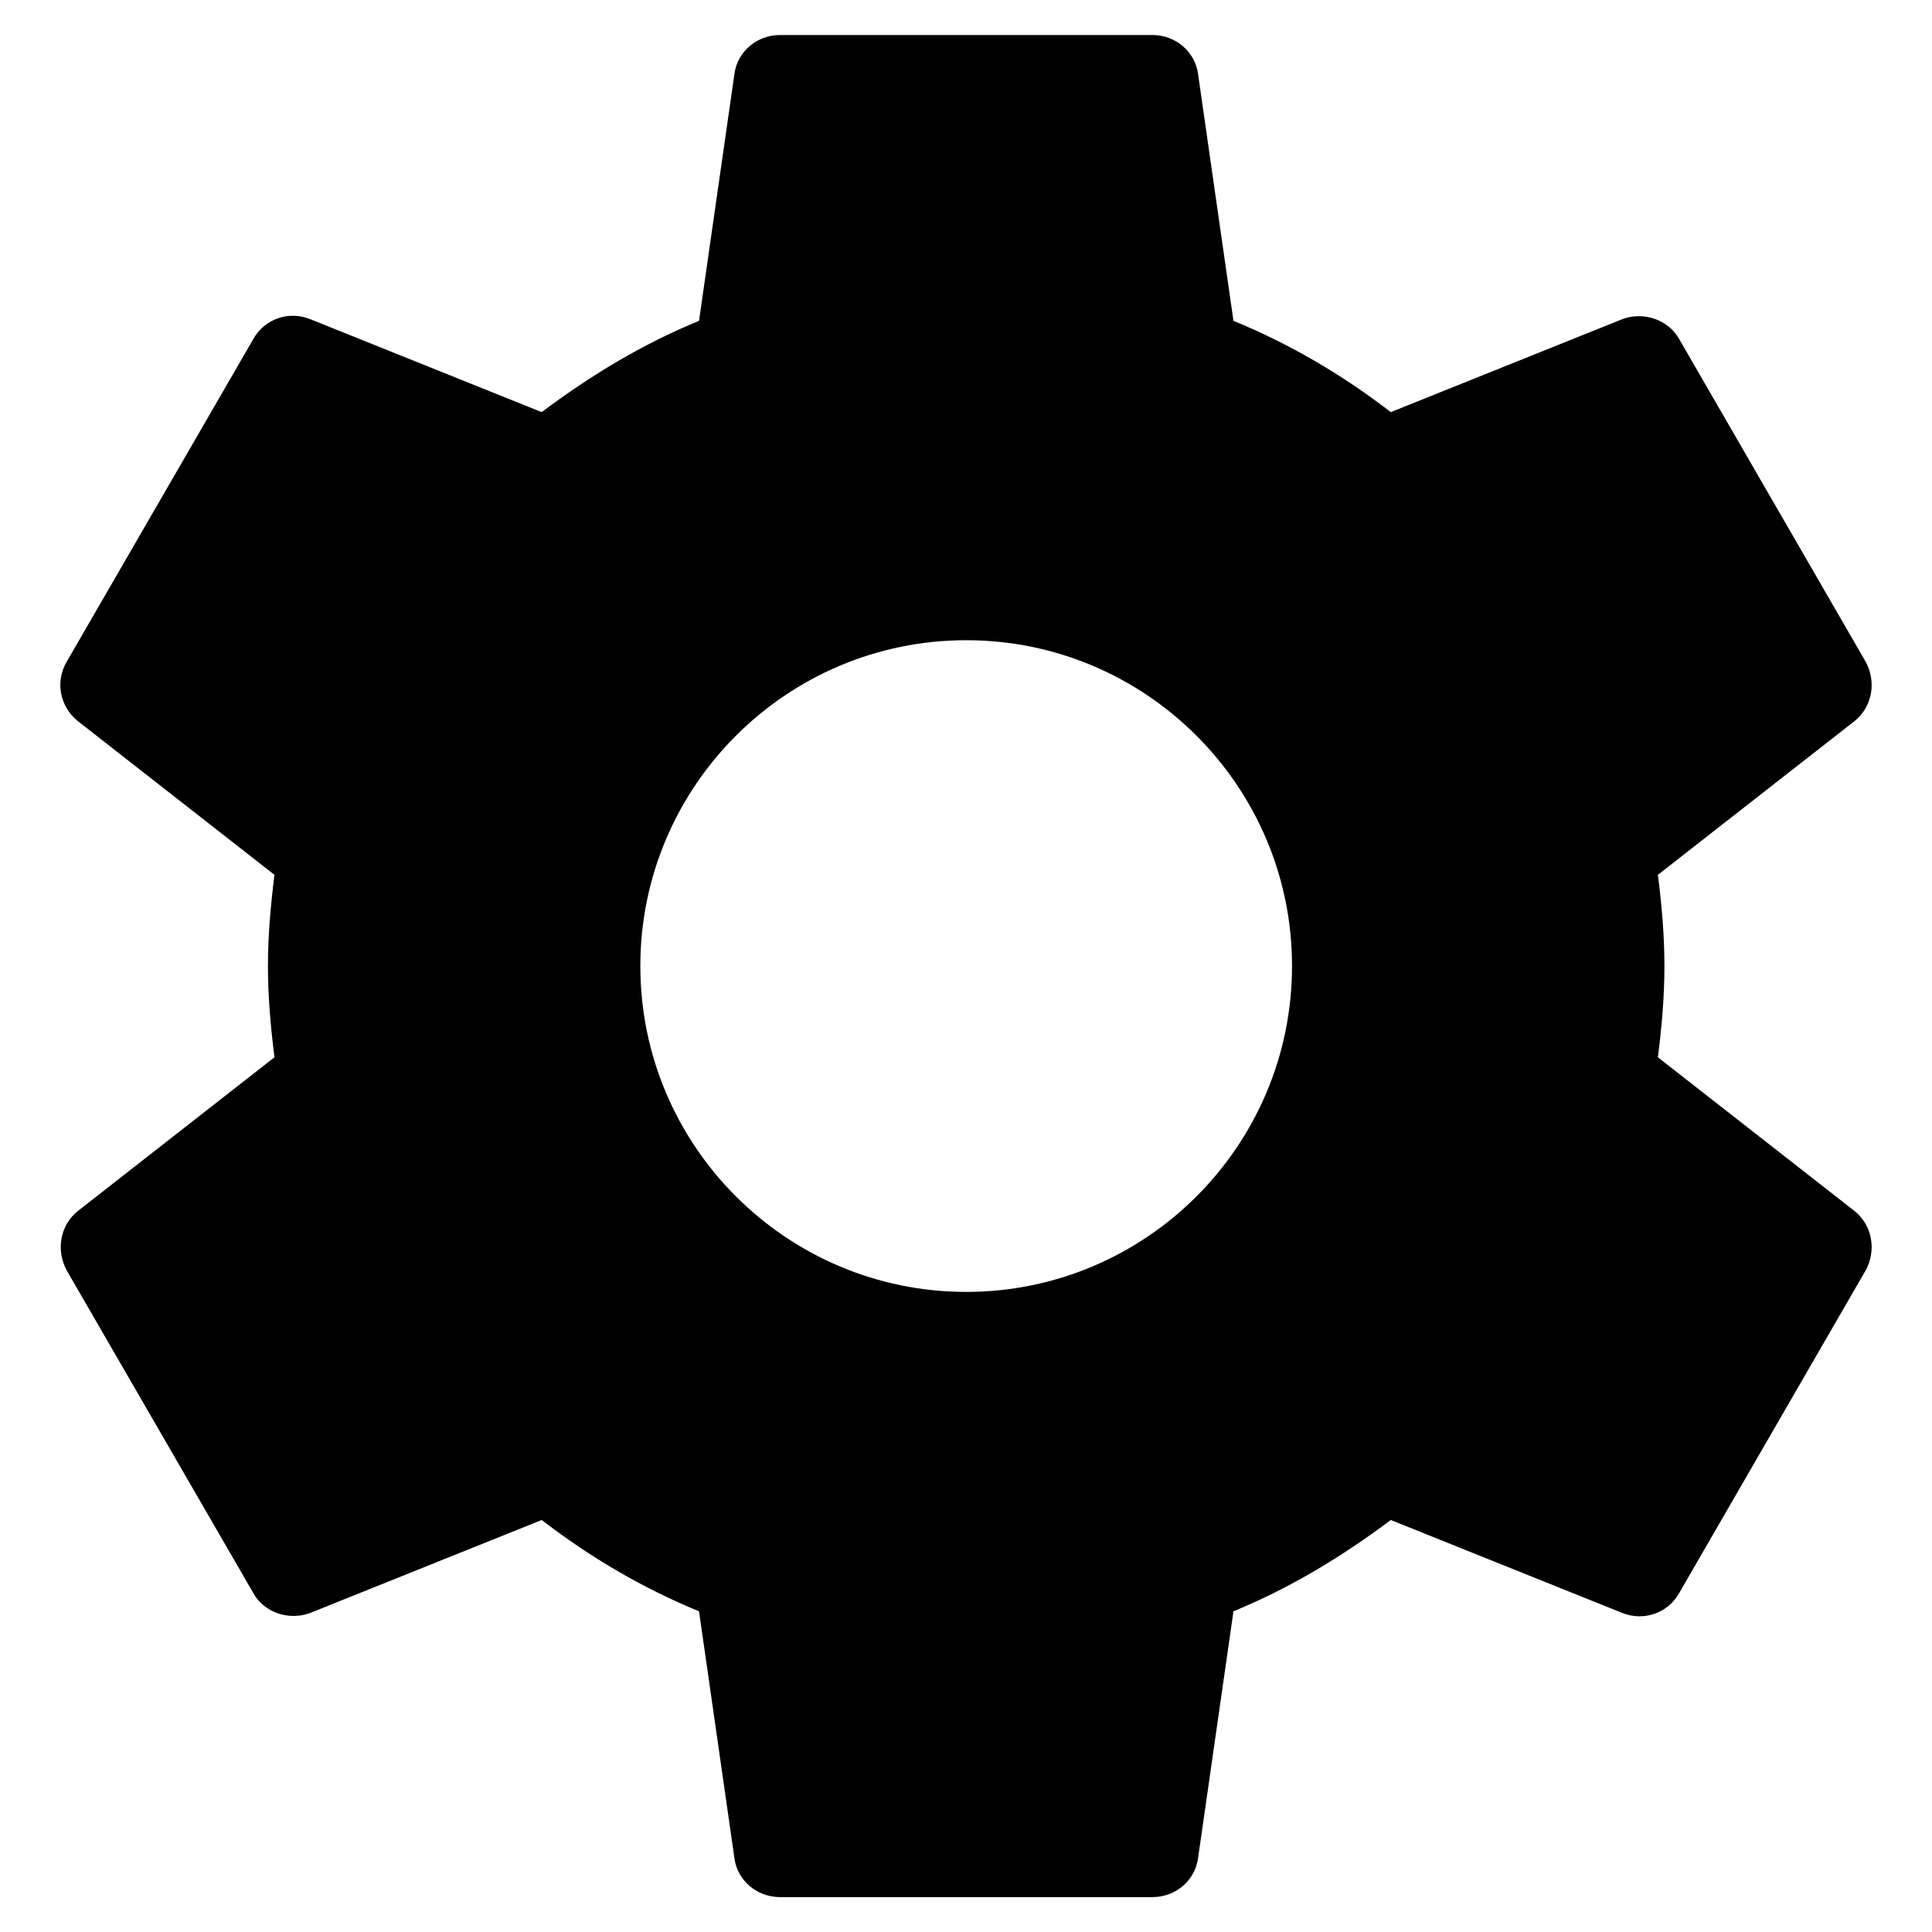
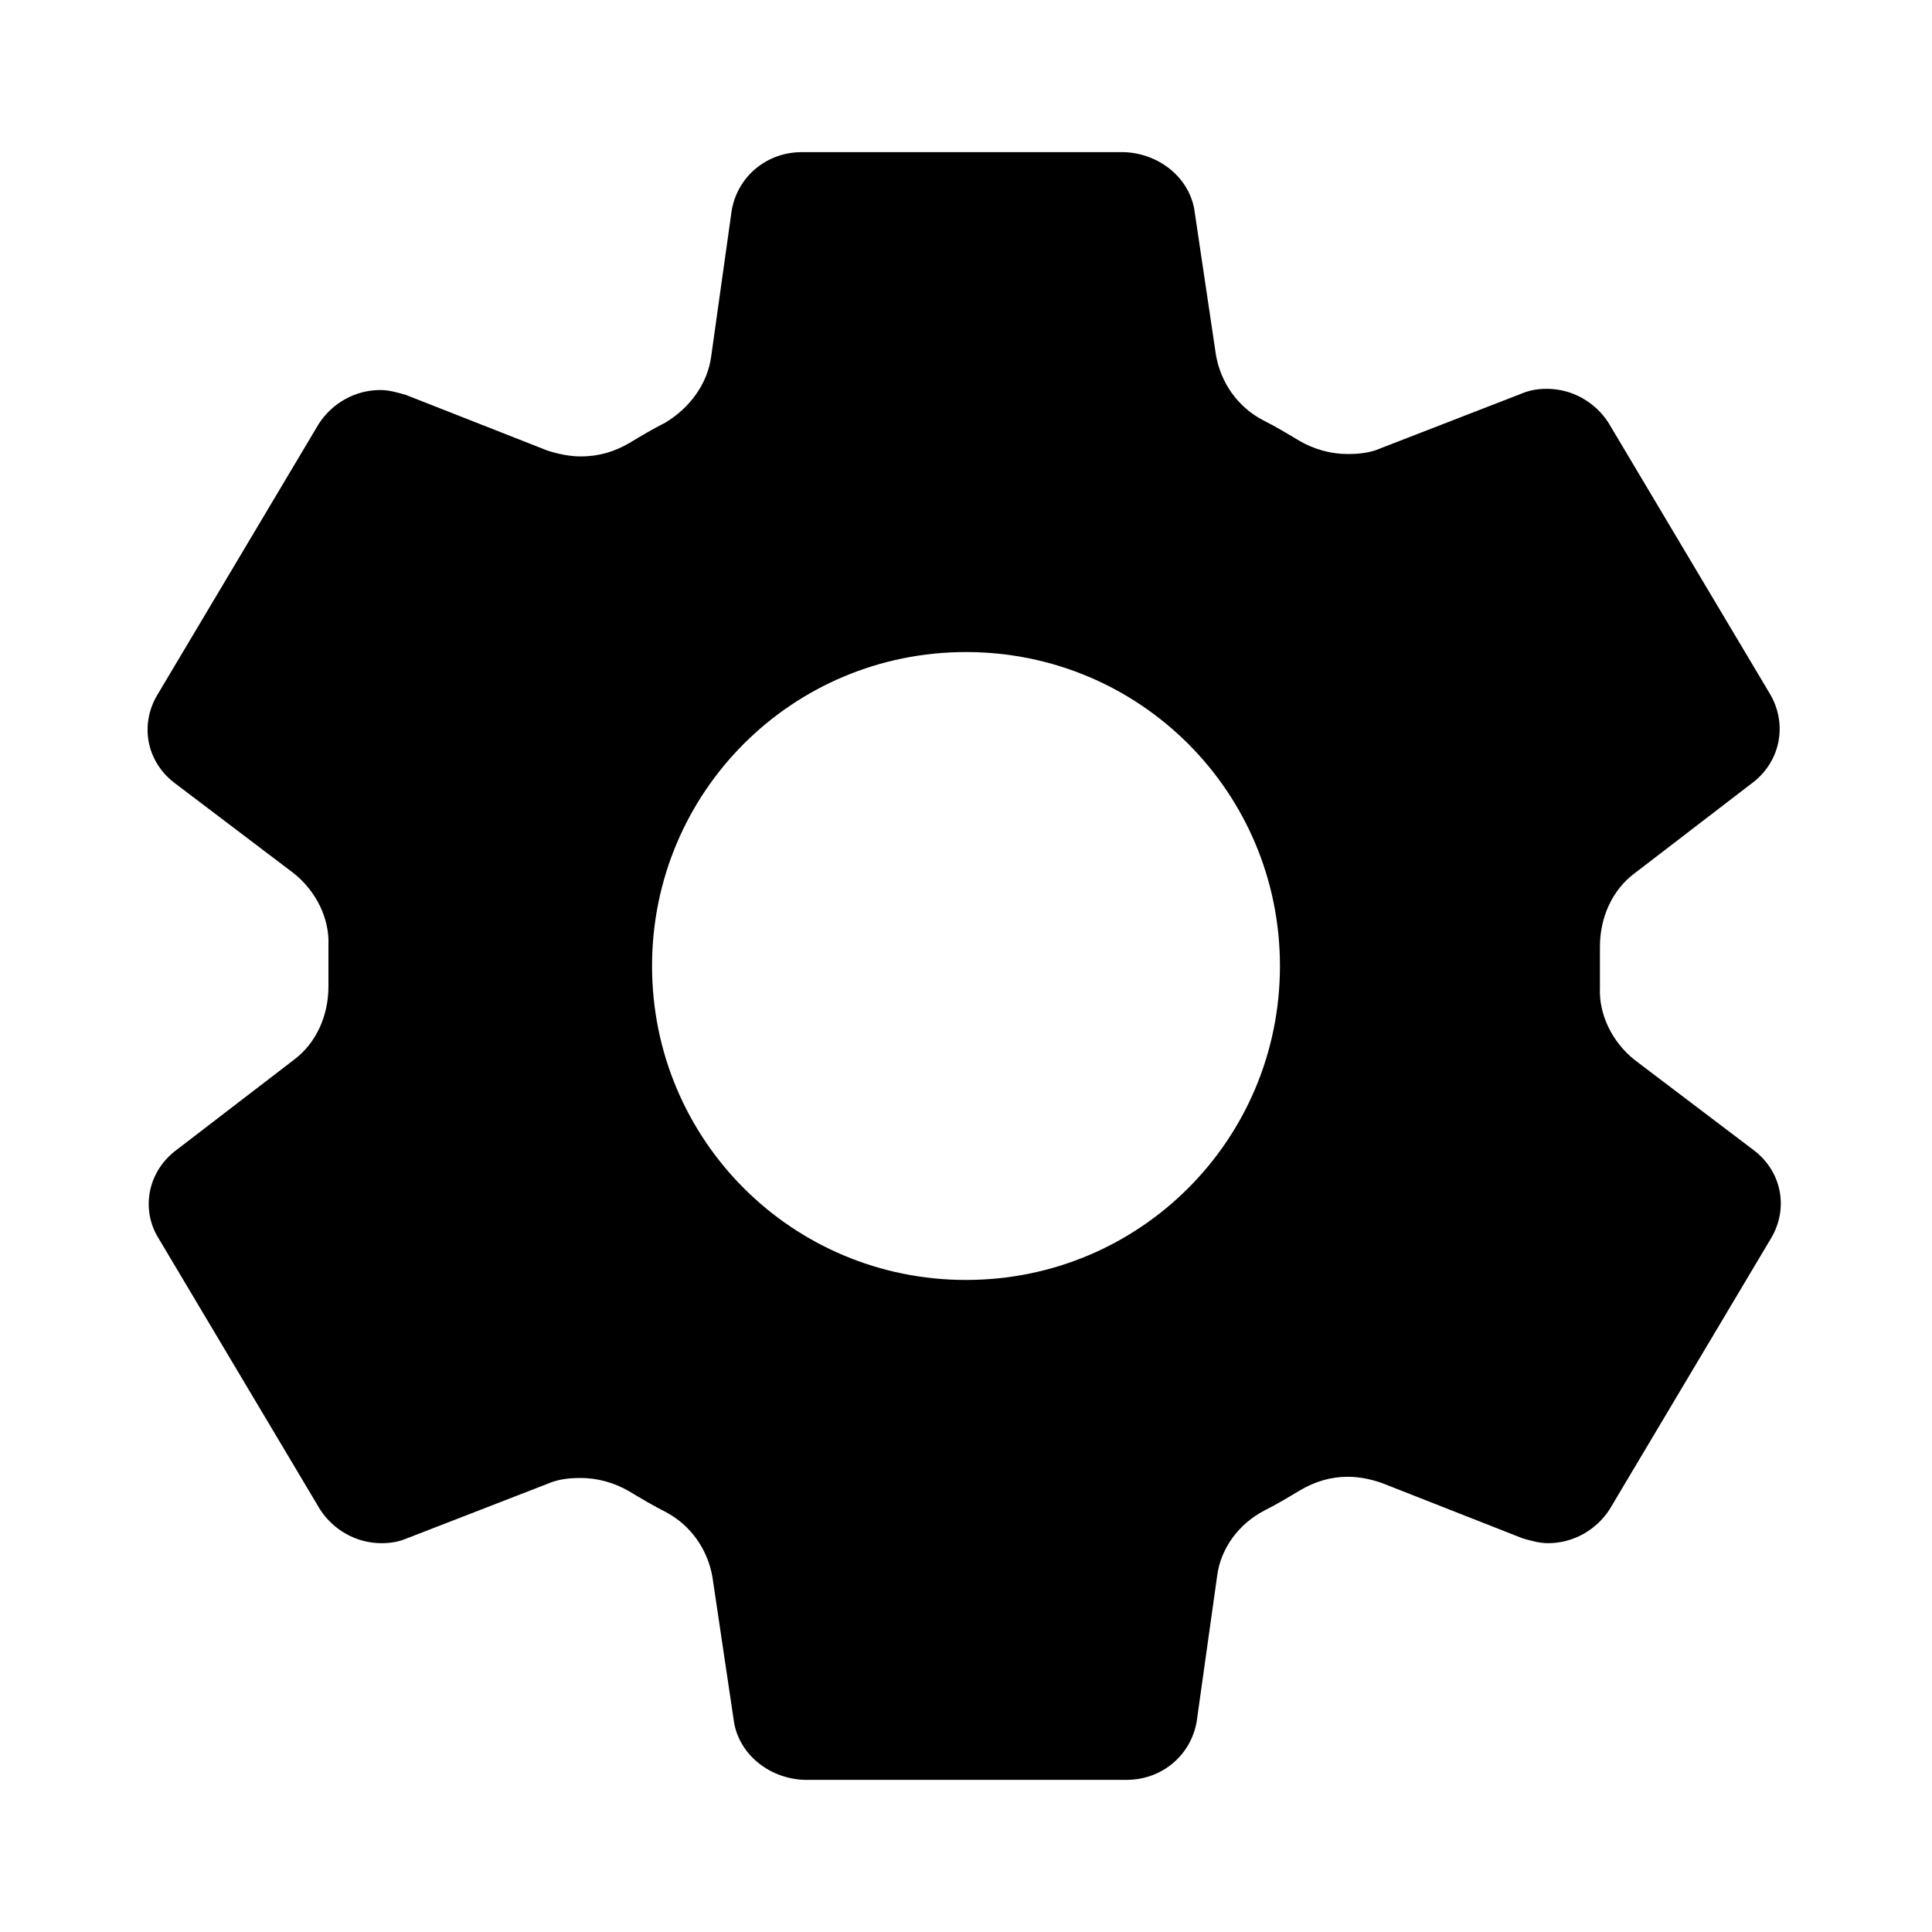
- <svg xmlns="http://www.w3.org/2000/svg" width="16" height="16" viewBox="0 0 16 16" fill="none">
-   <path fill-rule="evenodd" clip-rule="evenodd" d="M13.784 8C13.784 8.263 13.761 8.509 13.73 8.756L15.357 10.028C15.504 10.144 15.543 10.352 15.45 10.522L13.908 13.19C13.815 13.359 13.615 13.428 13.438 13.359L11.518 12.588C11.117 12.889 10.685 13.151 10.215 13.344L9.922 15.387C9.898 15.572 9.737 15.711 9.544 15.711H6.46C6.267 15.711 6.105 15.572 6.082 15.387L5.789 13.344C5.318 13.151 4.887 12.896 4.486 12.588L2.566 13.359C2.396 13.421 2.188 13.359 2.096 13.19L0.553 10.522C0.461 10.352 0.499 10.144 0.646 10.028L2.273 8.756C2.242 8.509 2.219 8.255 2.219 8C2.219 7.746 2.242 7.492 2.273 7.245L0.646 5.973C0.499 5.857 0.453 5.649 0.553 5.479L2.096 2.811C2.188 2.642 2.389 2.572 2.566 2.642L4.486 3.413C4.887 3.112 5.318 2.85 5.789 2.657L6.082 0.614C6.105 0.429 6.267 0.29 6.46 0.29H9.544C9.737 0.29 9.898 0.429 9.922 0.614L10.215 2.657C10.685 2.85 11.117 3.104 11.518 3.413L13.438 2.642C13.607 2.58 13.815 2.642 13.908 2.811L15.45 5.479C15.543 5.649 15.504 5.857 15.357 5.973L13.73 7.245C13.761 7.492 13.784 7.738 13.784 8ZM5.303 8C5.303 9.489 6.514 10.699 8.002 10.699C9.49 10.699 10.7 9.489 10.7 8C10.7 6.512 9.49 5.302 8.002 5.302C6.514 5.302 5.303 6.512 5.303 8Z" fill="currentColor" />
+ <svg xmlns="http://www.w3.org/2000/svg" width="16" height="16" fill="none">
+   <path d="M14.53 9.53L13.54 8.78C13.35 8.63 13.24 8.4 13.25 8.18V7.84C13.25 7.6 13.35 7.37 13.54 7.23L14.53 6.47C14.75 6.29 14.8 5.99 14.66 5.75L13.32 3.5C13.21 3.33 13.02 3.22 12.81 3.22C12.74 3.22 12.67 3.23 12.6 3.26L11.44 3.71C11.35 3.75 11.26 3.76 11.16 3.76C11.02 3.76 10.88 3.72 10.76 3.65C10.66 3.59 10.56 3.53 10.46 3.48C10.25 3.37 10.11 3.17 10.07 2.94L9.89 1.73C9.84 1.46 9.59 1.27 9.31 1.26H6.64C6.35 1.26 6.11 1.46 6.06 1.74L5.89 2.95C5.86 3.18 5.71 3.38 5.51 3.5C5.41 3.55 5.31 3.61 5.21 3.67C5.09 3.74 4.96 3.78 4.81 3.78C4.72 3.78 4.62 3.76 4.53 3.73L3.36 3.27C3.29 3.25 3.22 3.23 3.15 3.23C2.94 3.23 2.75 3.34 2.64 3.51L1.3 5.76C1.16 6 1.21 6.3 1.44 6.48L2.43 7.23C2.62 7.38 2.73 7.61 2.72 7.83V8.17C2.72 8.41 2.62 8.64 2.43 8.78L1.44 9.54C1.22 9.72 1.17 10.02 1.31 10.25L2.65 12.5C2.76 12.67 2.95 12.78 3.16 12.78C3.23 12.78 3.3 12.77 3.37 12.74L4.53 12.29C4.62 12.25 4.71 12.24 4.81 12.24C4.95 12.24 5.09 12.28 5.21 12.35C5.31 12.41 5.41 12.47 5.51 12.52C5.72 12.63 5.86 12.83 5.9 13.06L6.08 14.27C6.13 14.54 6.38 14.73 6.66 14.74H9.33C9.62 14.74 9.86 14.54 9.91 14.26L10.08 13.05C10.11 12.82 10.26 12.62 10.47 12.51C10.57 12.46 10.67 12.4 10.77 12.34C10.89 12.27 11.02 12.23 11.16 12.23C11.26 12.23 11.35 12.25 11.44 12.28L12.61 12.74C12.68 12.76 12.75 12.78 12.82 12.78C13.03 12.78 13.22 12.67 13.33 12.5L14.67 10.25C14.81 10.01 14.76 9.71 14.53 9.53ZM8 10.6C6.56 10.6 5.4 9.44 5.4 8C5.4 6.56 6.56 5.4 8 5.4C9.44 5.4 10.6 6.56 10.6 8C10.6 9.44 9.44 10.6 8 10.6Z" fill="currentColor" />
</svg>
